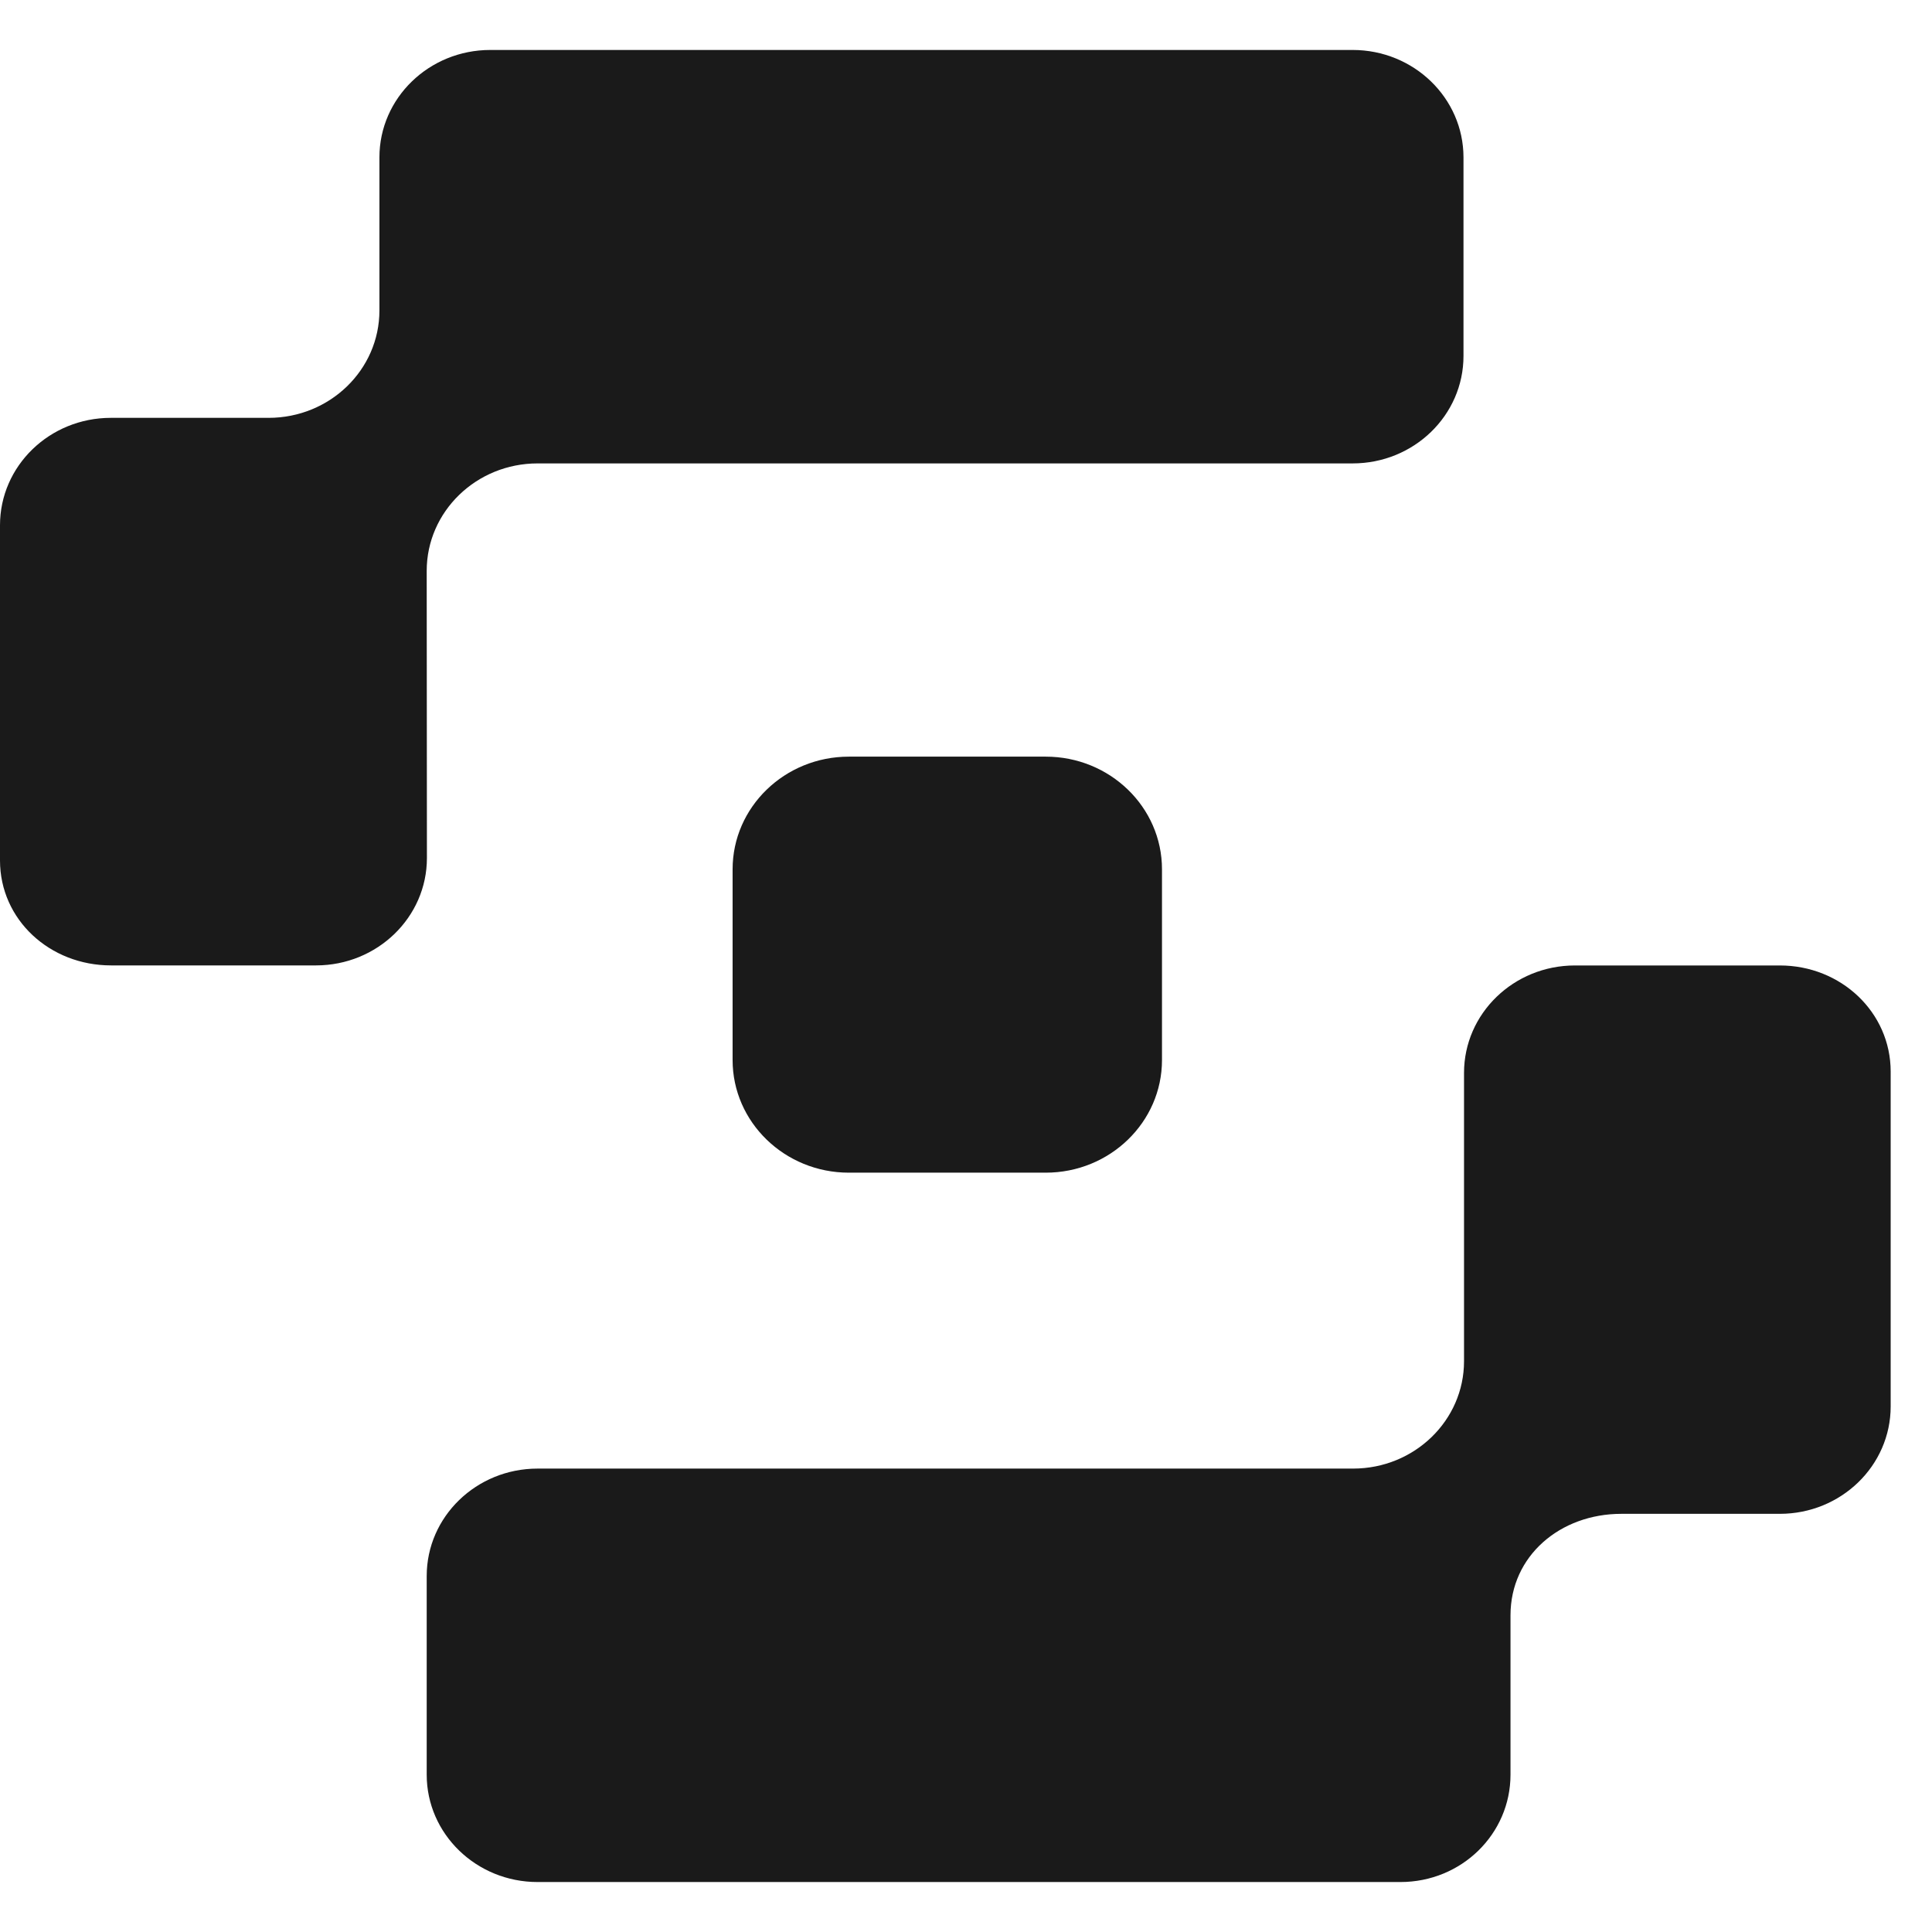
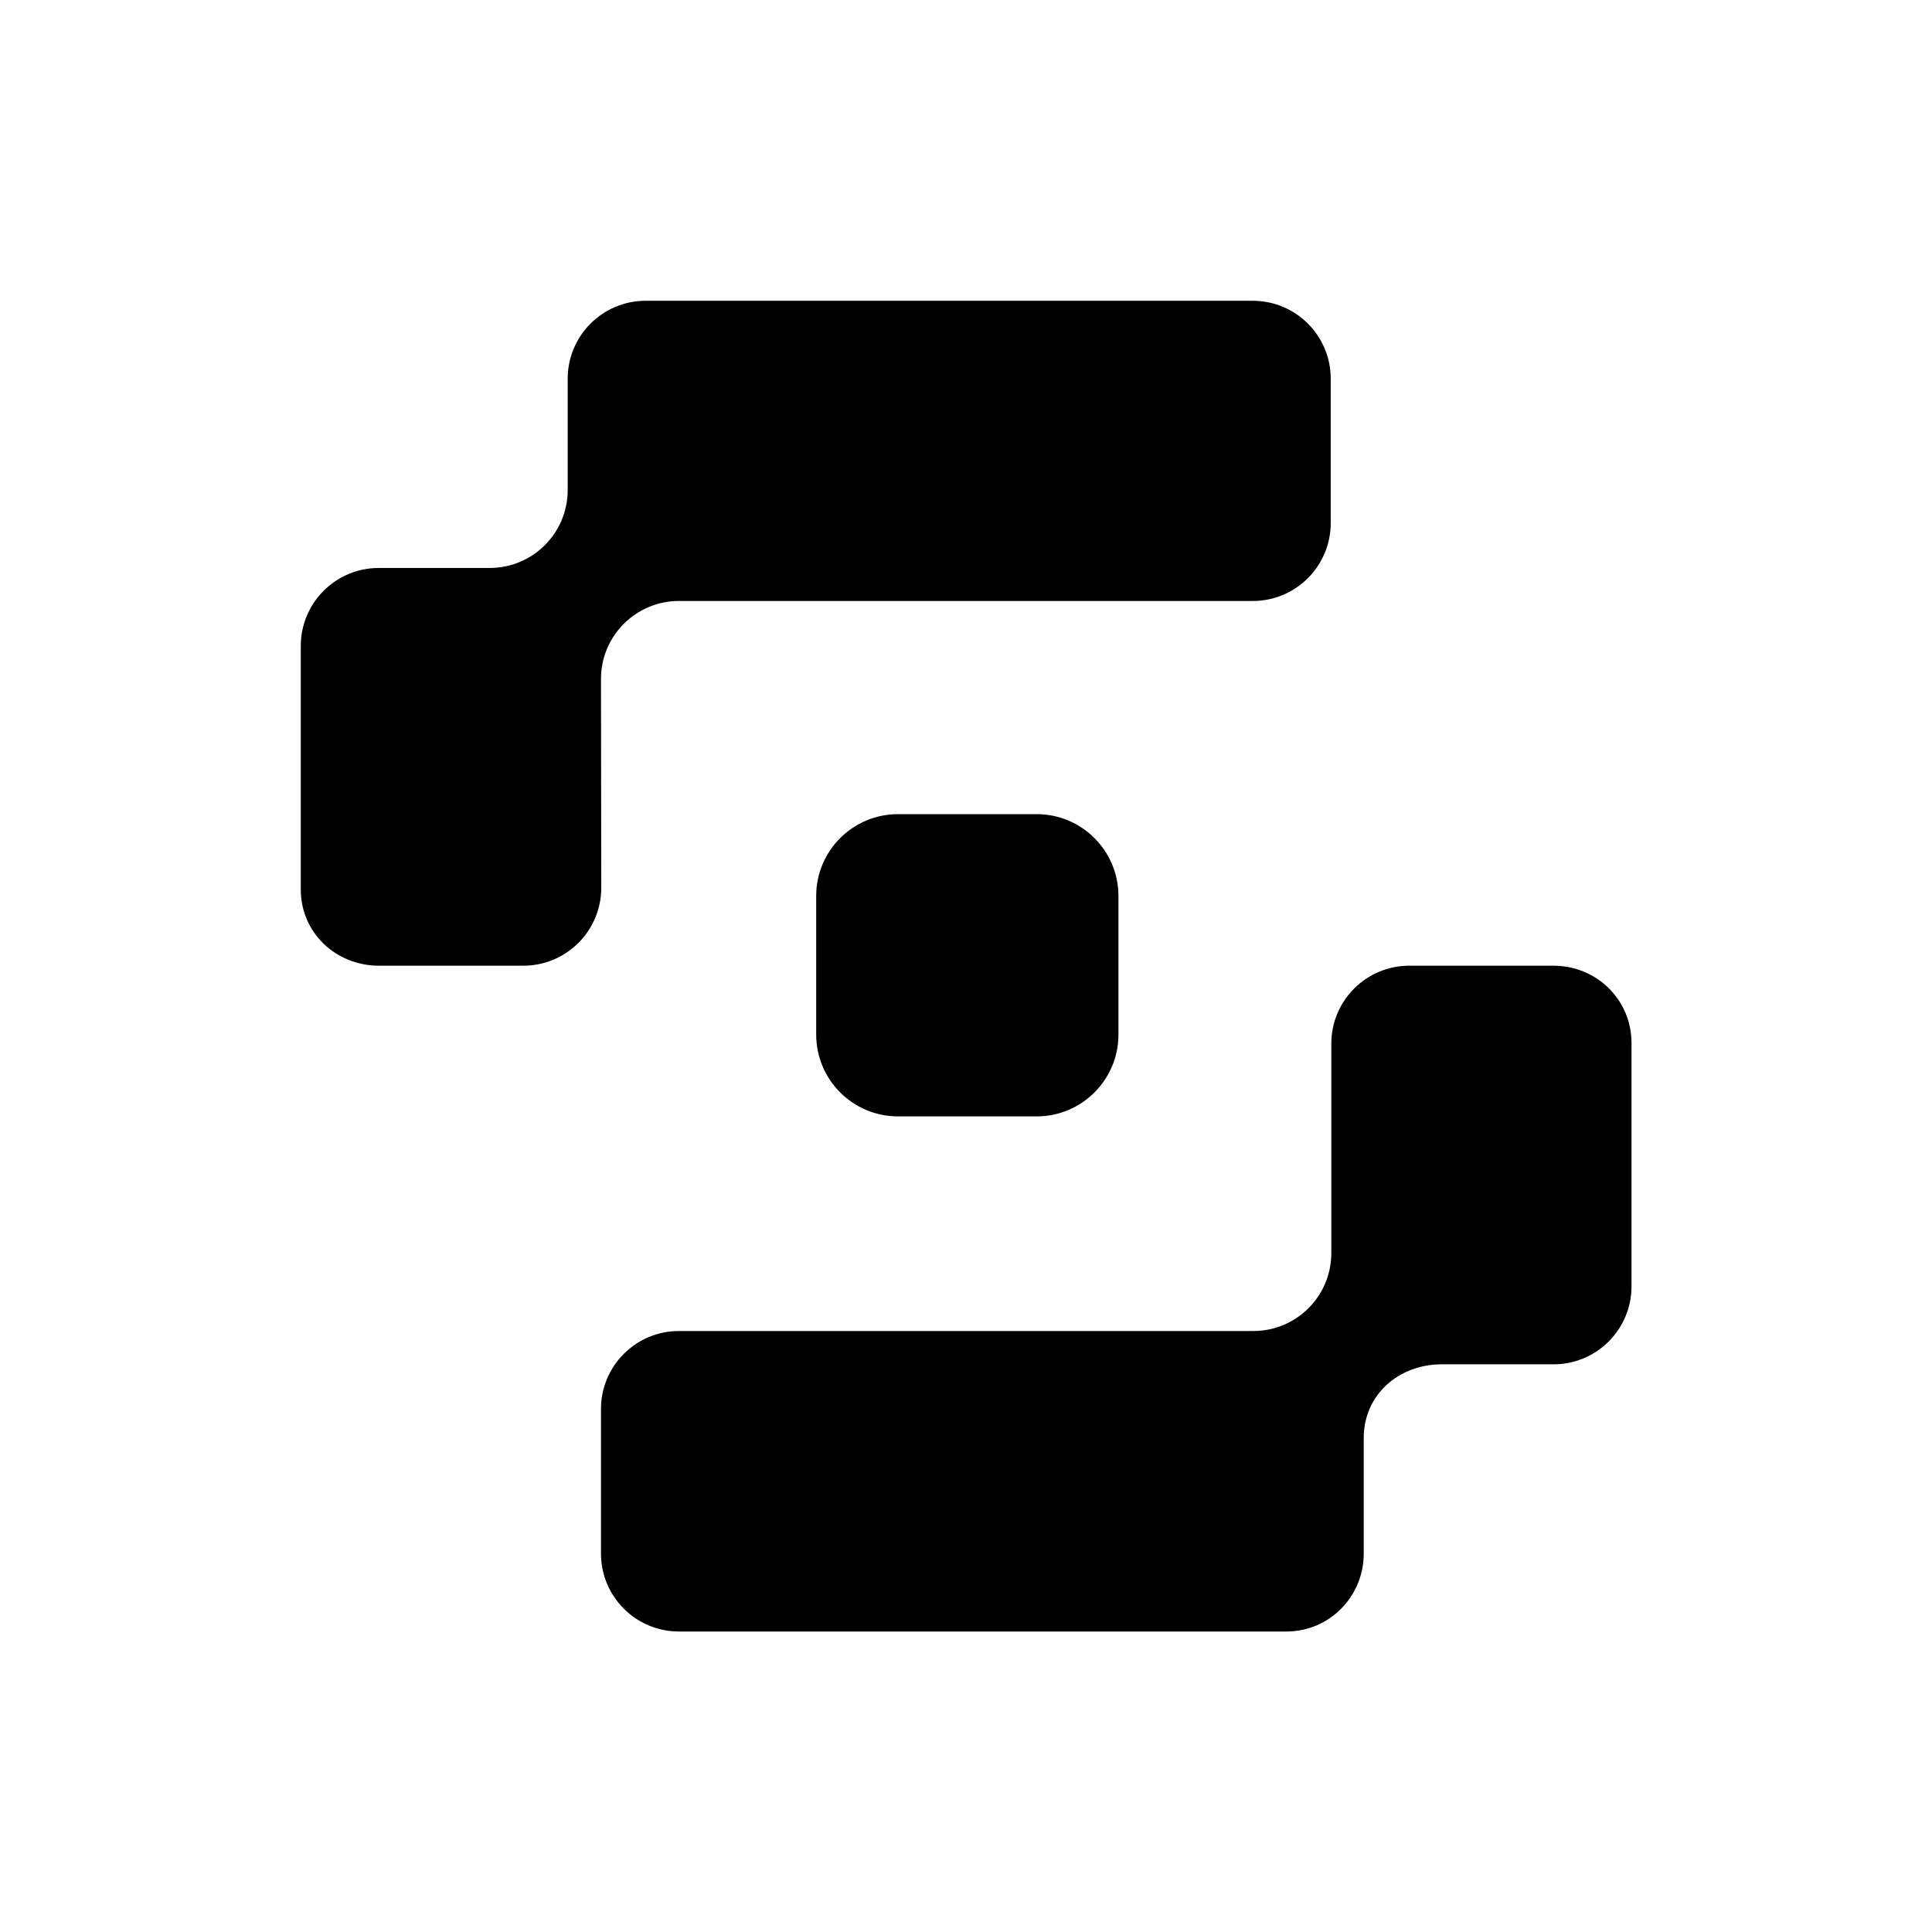
- <svg xmlns="http://www.w3.org/2000/svg" width="36" height="36" viewBox="0 0 36 36" fill="none">
-   <path d="M33.164 17.99C34.305 17.99 35.23 18.863 35.23 19.968V26.206C35.23 27.312 34.305 28.208 33.164 28.208H30.212C29.071 28.208 28.146 28.992 28.146 30.098V33.068C28.146 34.173 27.235 35.069 26.094 35.069H10.017C8.876 35.069 7.951 34.173 7.951 33.068V29.367C7.951 28.261 8.876 27.365 10.017 27.365H25.215C26.355 27.364 27.28 26.469 27.28 25.364V19.992C27.28 18.886 28.205 17.99 29.346 17.99H33.164ZM19.486 14.099C20.682 14.099 21.652 15.04 21.652 16.198V19.752C21.652 20.911 20.681 21.851 19.486 21.851H15.817C14.622 21.851 13.651 20.91 13.651 19.752V16.198C13.651 15.039 14.622 14.099 15.817 14.099H19.486ZM25.204 0.931C26.345 0.931 27.269 1.827 27.27 2.932V6.633C27.27 7.739 26.345 8.635 25.204 8.635H10.017C8.876 8.635 7.951 9.532 7.951 10.637L7.955 15.988C7.955 17.093 7.03 17.988 5.89 17.989H2.069C0.928 17.989 2.93505e-05 17.138 0 16.033V9.787C0 8.681 0.925 7.786 2.065 7.786H5.005C6.146 7.786 7.07 6.89 7.07 5.785V2.932C7.07 1.827 7.995 0.931 9.136 0.931H25.204Z" fill="#1A1A1A" />
+ <svg xmlns="http://www.w3.org/2000/svg" version="1.1" id="Layer_1" x="0px" y="0px" viewBox="0 0 661.6 661.5" style="enable-background:new 0 0 661.6 661.5;" xml:space="preserve">
+   <path d="M532,330.7h-49.4c-14.8,0-26.7,12-26.7,26.7v71.7c0,14.8-12,26.7-26.7,26.7H232.5c-14.8,0-26.7,12-26.7,26.7V532  c0,14.8,12,26.7,26.7,26.7h208c14.8,0,26.5-12,26.5-26.7v-39.6c0-14.8,12-25.2,26.7-25.2H532c14.8,0,26.7-12,26.7-26.7v-83.3  C558.7,342.3,546.7,330.7,532,330.7L532,330.7z" />
+   <path d="M205.8,232.5c0-14.8,12-26.7,26.7-26.7H429c14.8,0,26.7-12,26.7-26.7v-49.4c0-14.8-12-26.7-26.7-26.7H221.1  c-14.8,0-26.7,12-26.7,26.7v38.1c0,14.8-12,26.7-26.7,26.7h-38c-14.8,0-26.7,12-26.7,26.7v83.4c0,14.8,12,26.1,26.8,26.1h49.4  c14.8,0,26.7-12,26.7-26.7L205.8,232.5L205.8,232.5z" />
+   <path d="M307.5,278.8H355c15.5,0,28,12.6,28,28v47.5c0,15.5-12.6,28-28,28h-47.5c-15.5,0-28-12.6-28-28v-47.5  C279.5,291.3,292.1,278.8,307.5,278.8z" />
</svg>
